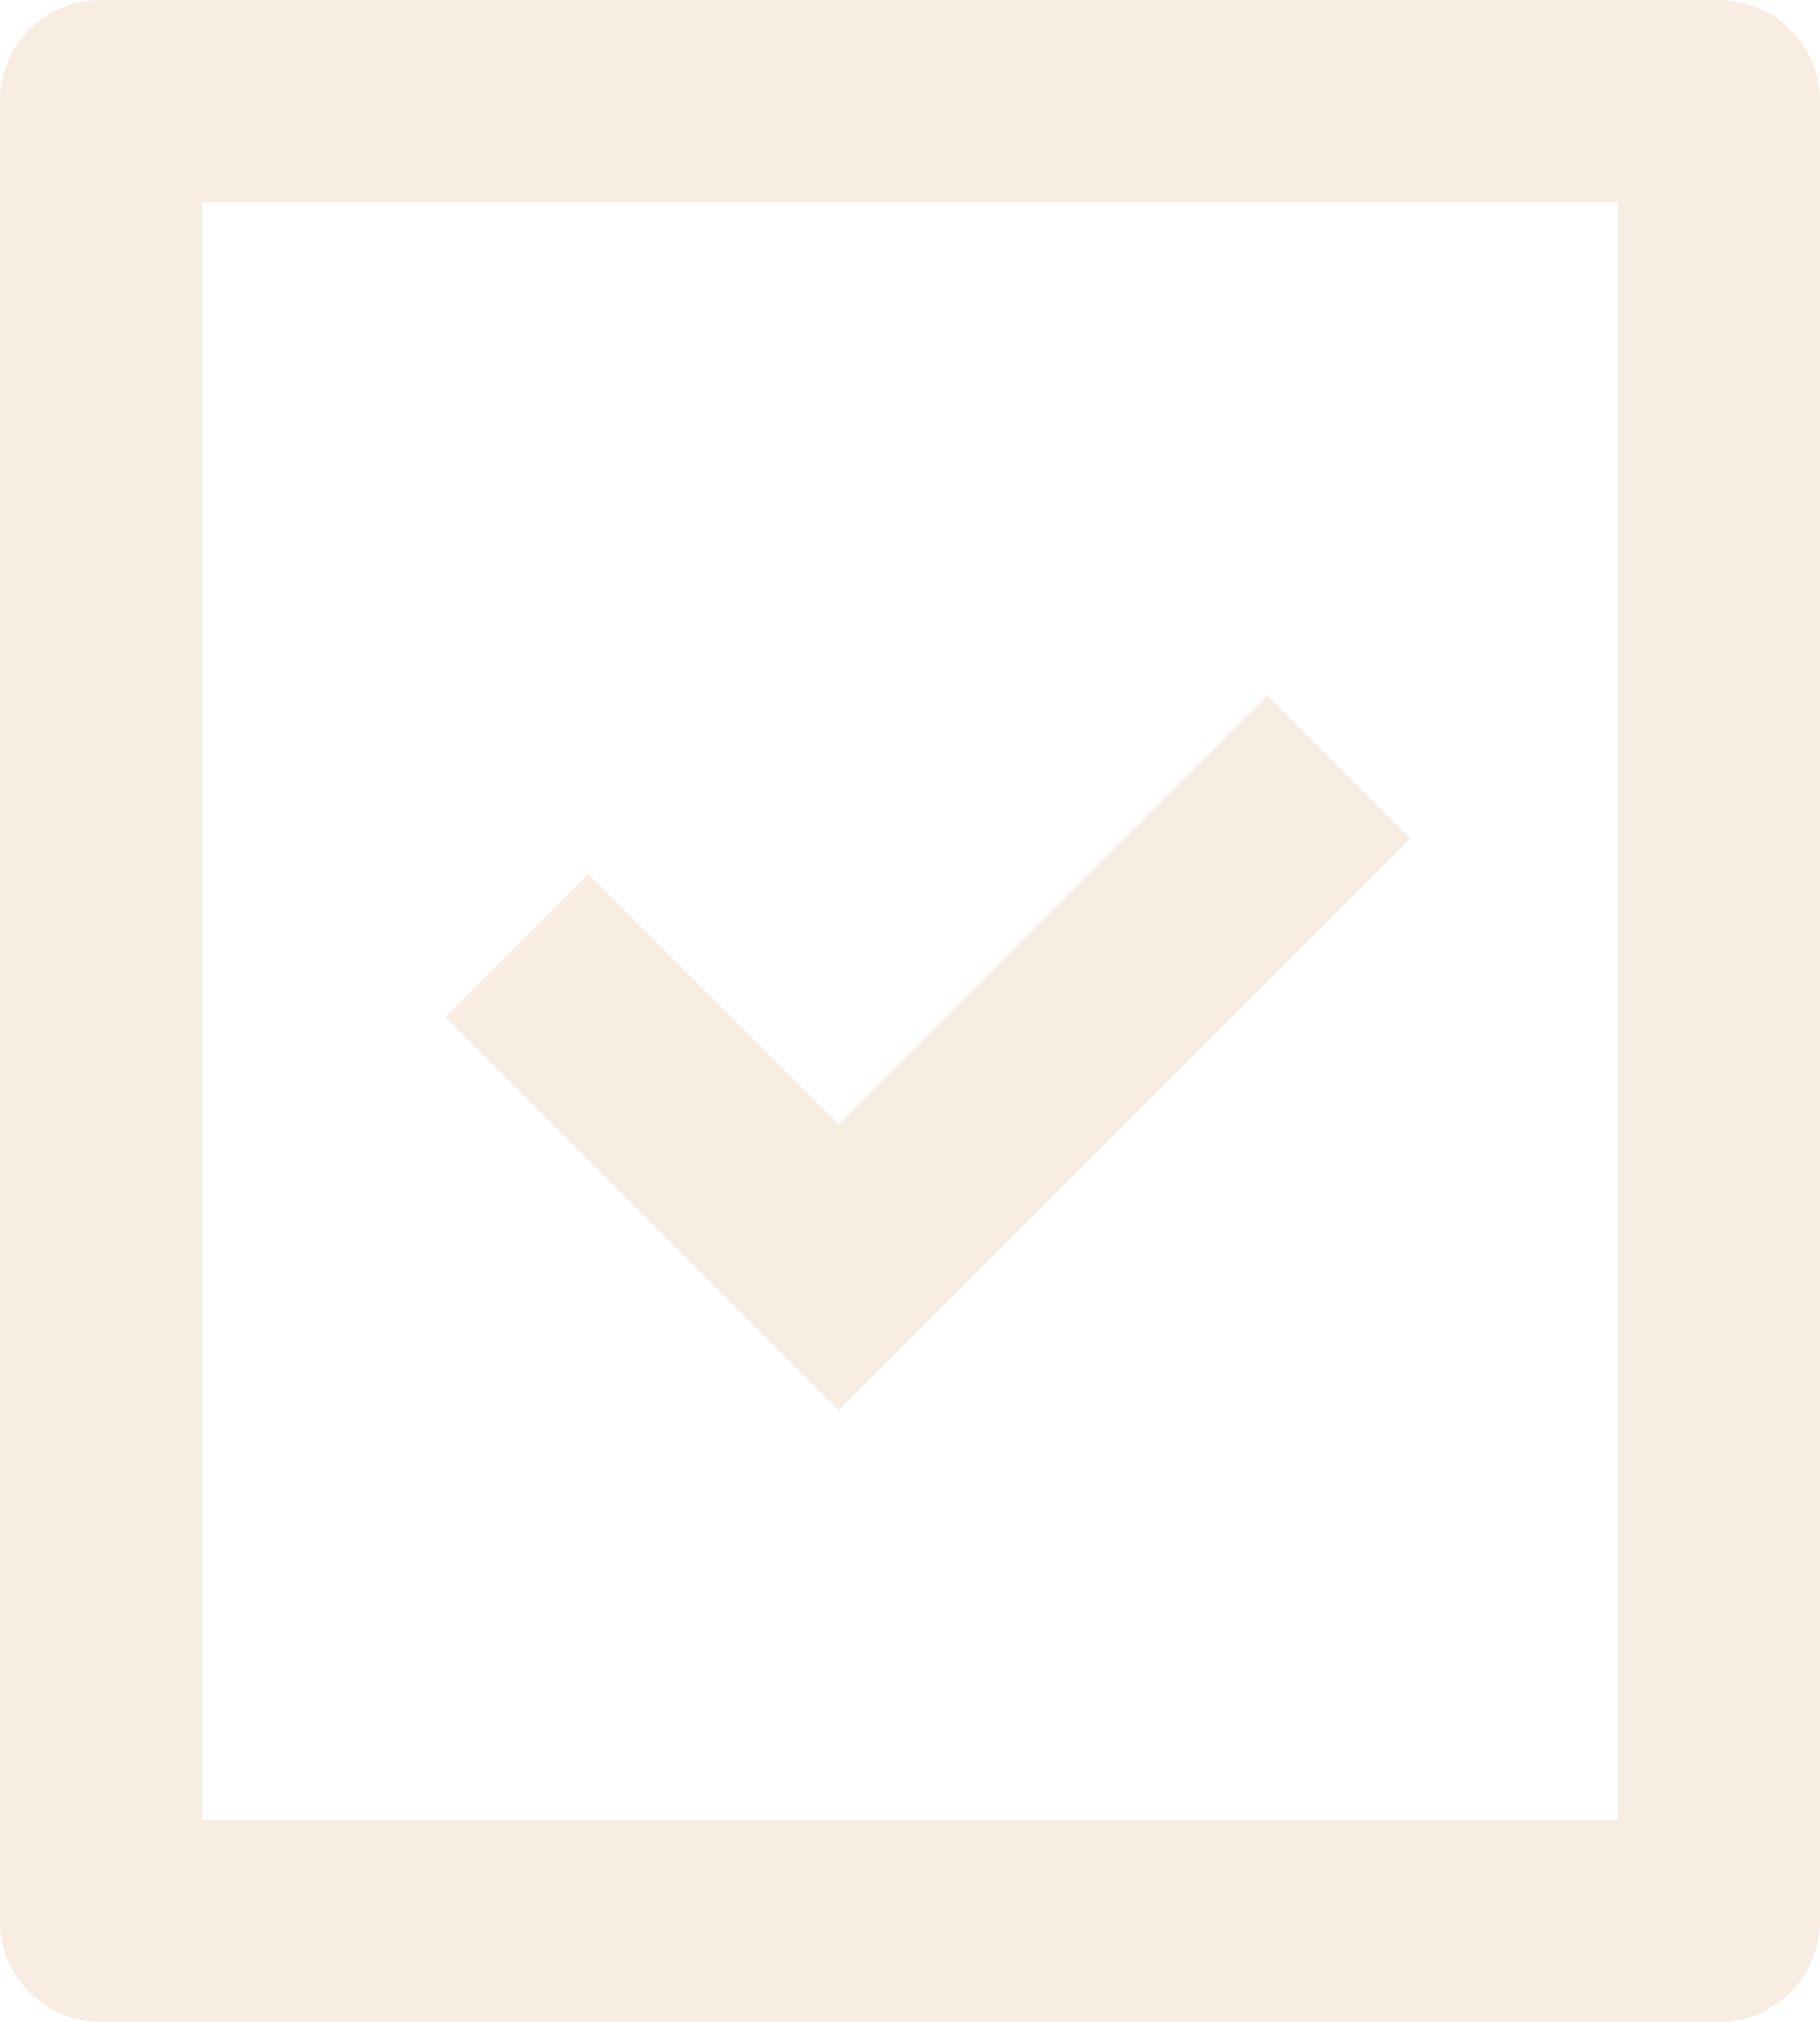
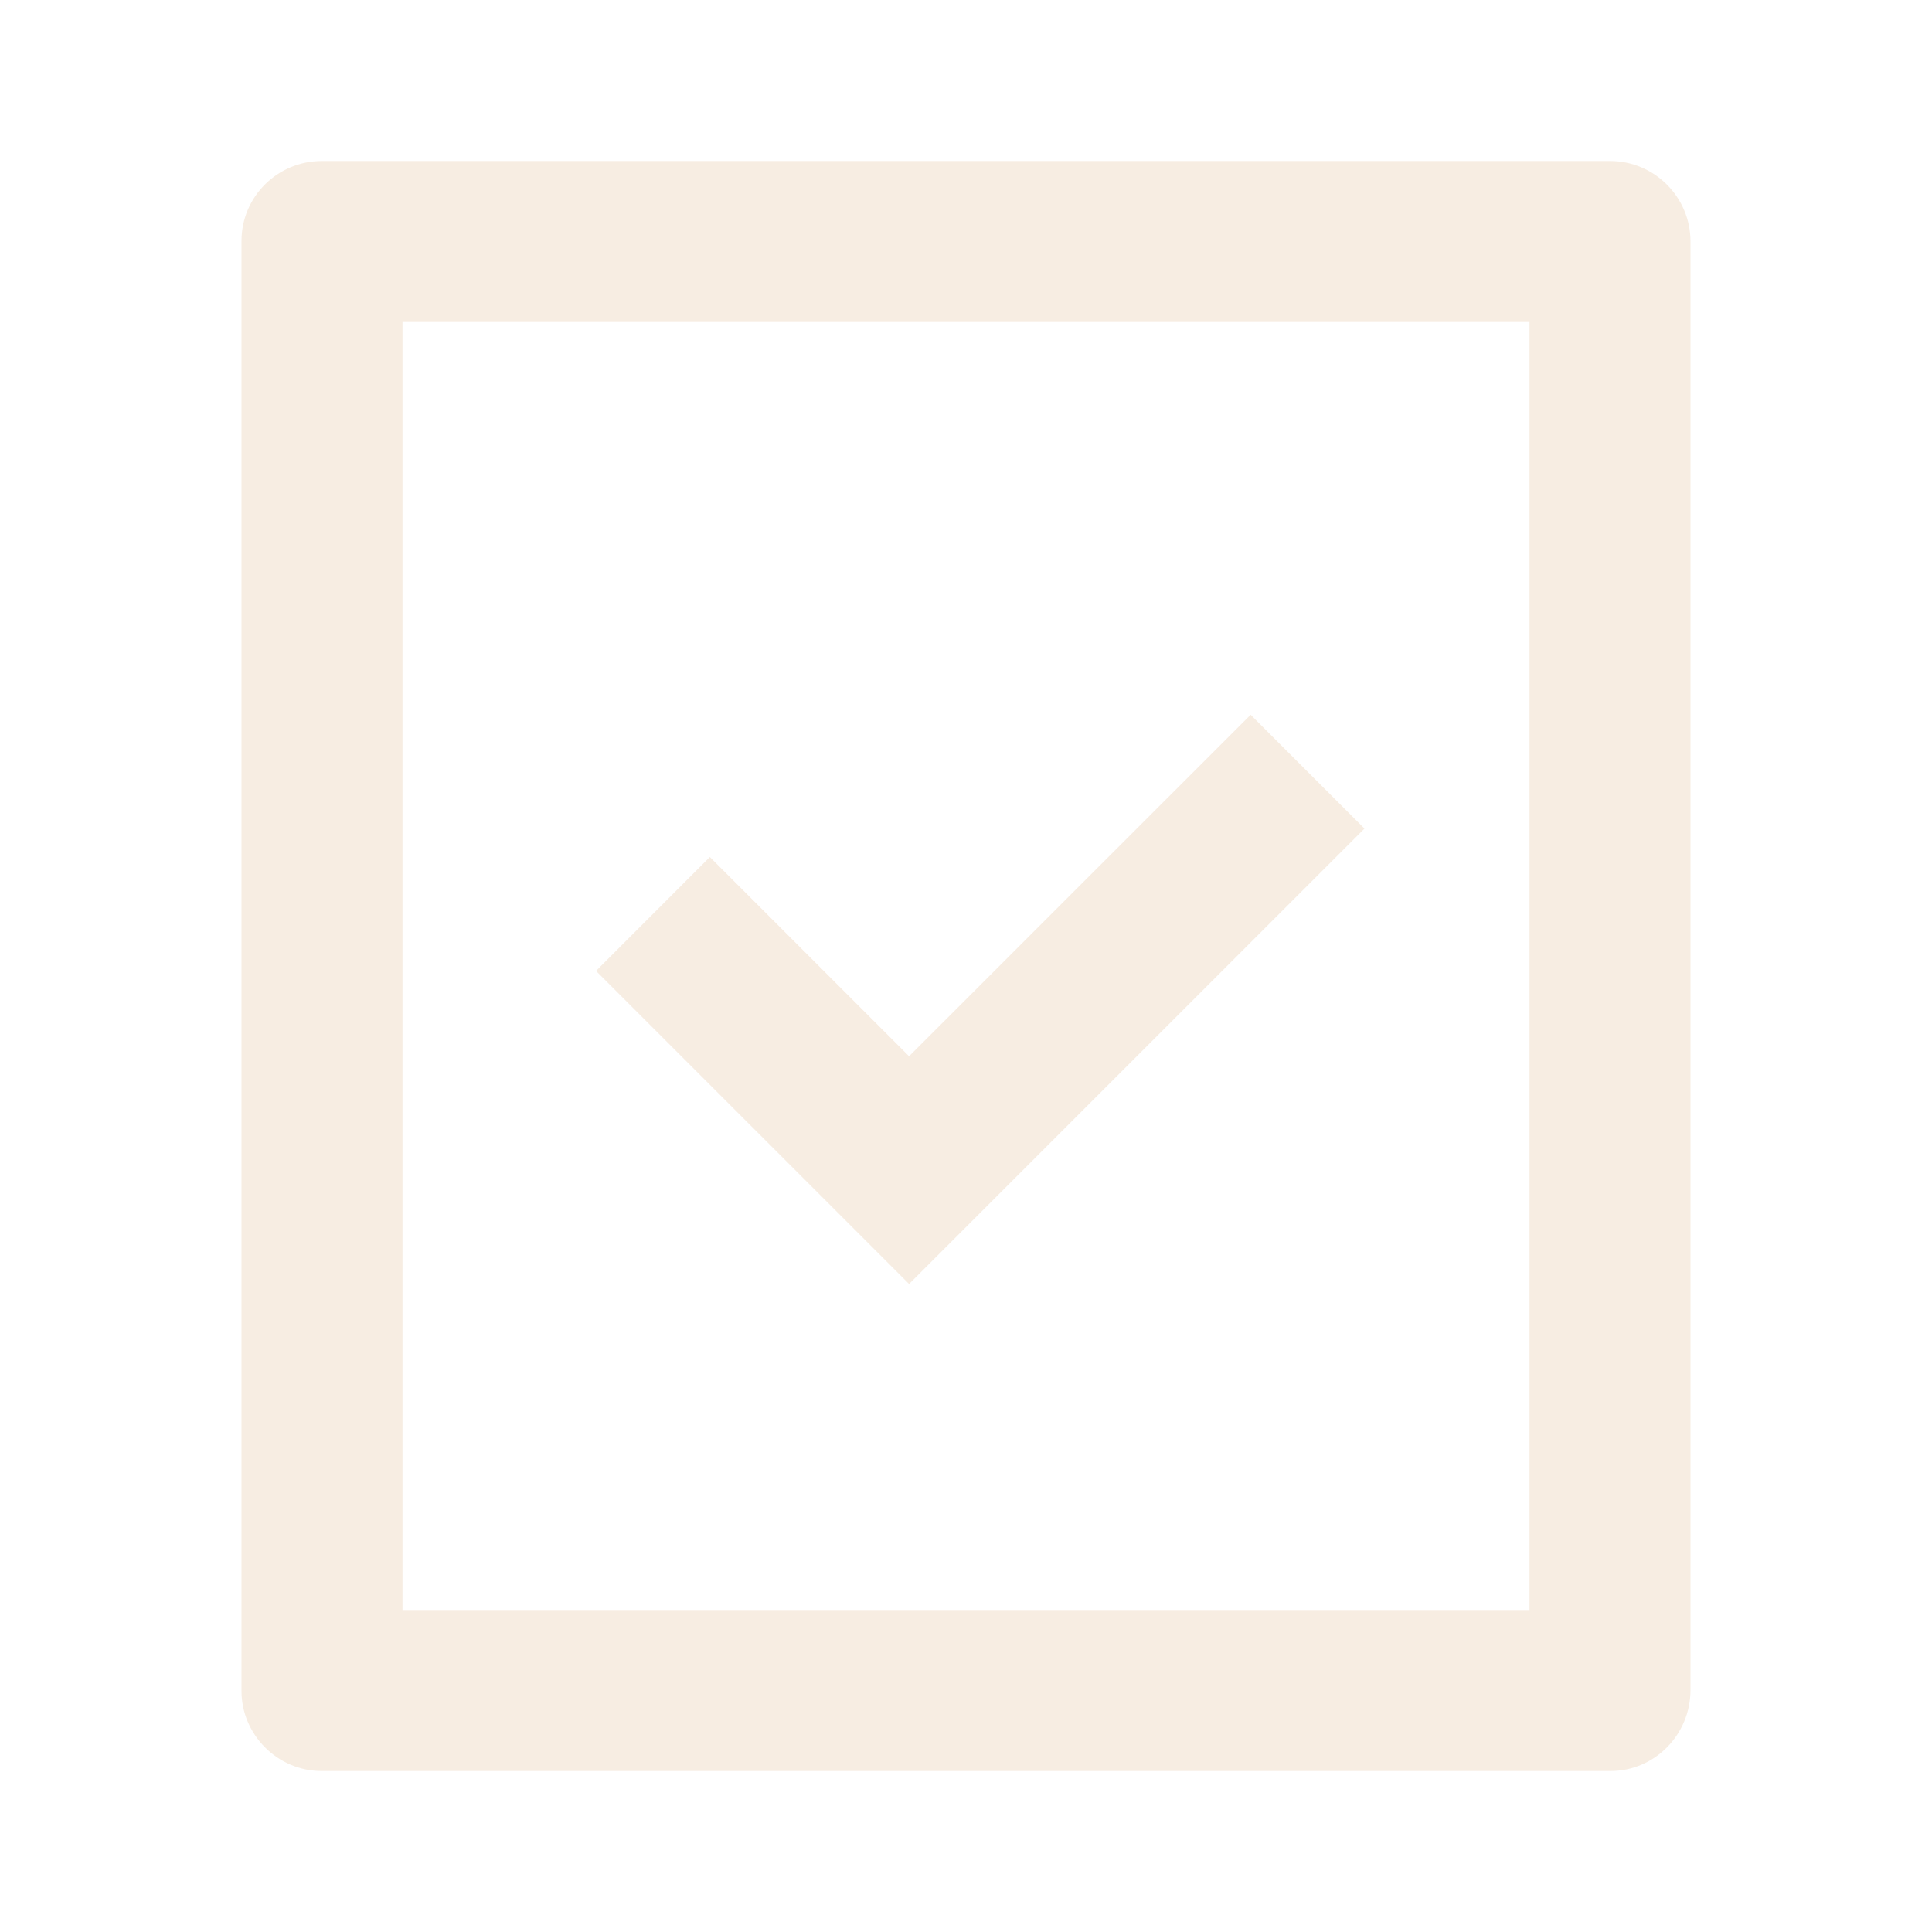
- <svg xmlns="http://www.w3.org/2000/svg" width="18" height="20" viewBox="0 0 18 20" fill="none">
-   <path d="M16 2H2V18H16V2ZM0 0.992C0 0.444 0.447 0 0.999 0H17C17.552 0 18 0.448 18 1L18 18.992C18 19.549 17.555 20 17.007 20H0.993C0.445 20 0 19.545 0 19.008V0.992ZM8.293 11.121L12.536 6.879L13.95 8.293L8.293 13.95L4.404 10.061L5.818 8.646L8.293 11.121Z" fill="#F7EDE2" />
+ <svg xmlns="http://www.w3.org/2000/svg" width="24" height="24" viewBox="0 0 24 24" fill="none">
+   <path d="M19 4H5V20H19V4ZM3 2.992C3 2.444 3.447 2 3.998 2H20C20.552 2 21 2.448 21 3L21 20.992C21 21.549 20.555 22 20.007 22H3.993C3.445 22 3 21.545 3 21.008V2.992ZM11.293 13.121L15.536 8.879L16.95 10.293L11.293 15.95L7.404 12.061L8.818 10.646L11.293 13.121Z" fill="#F7EDE2" />
</svg>
